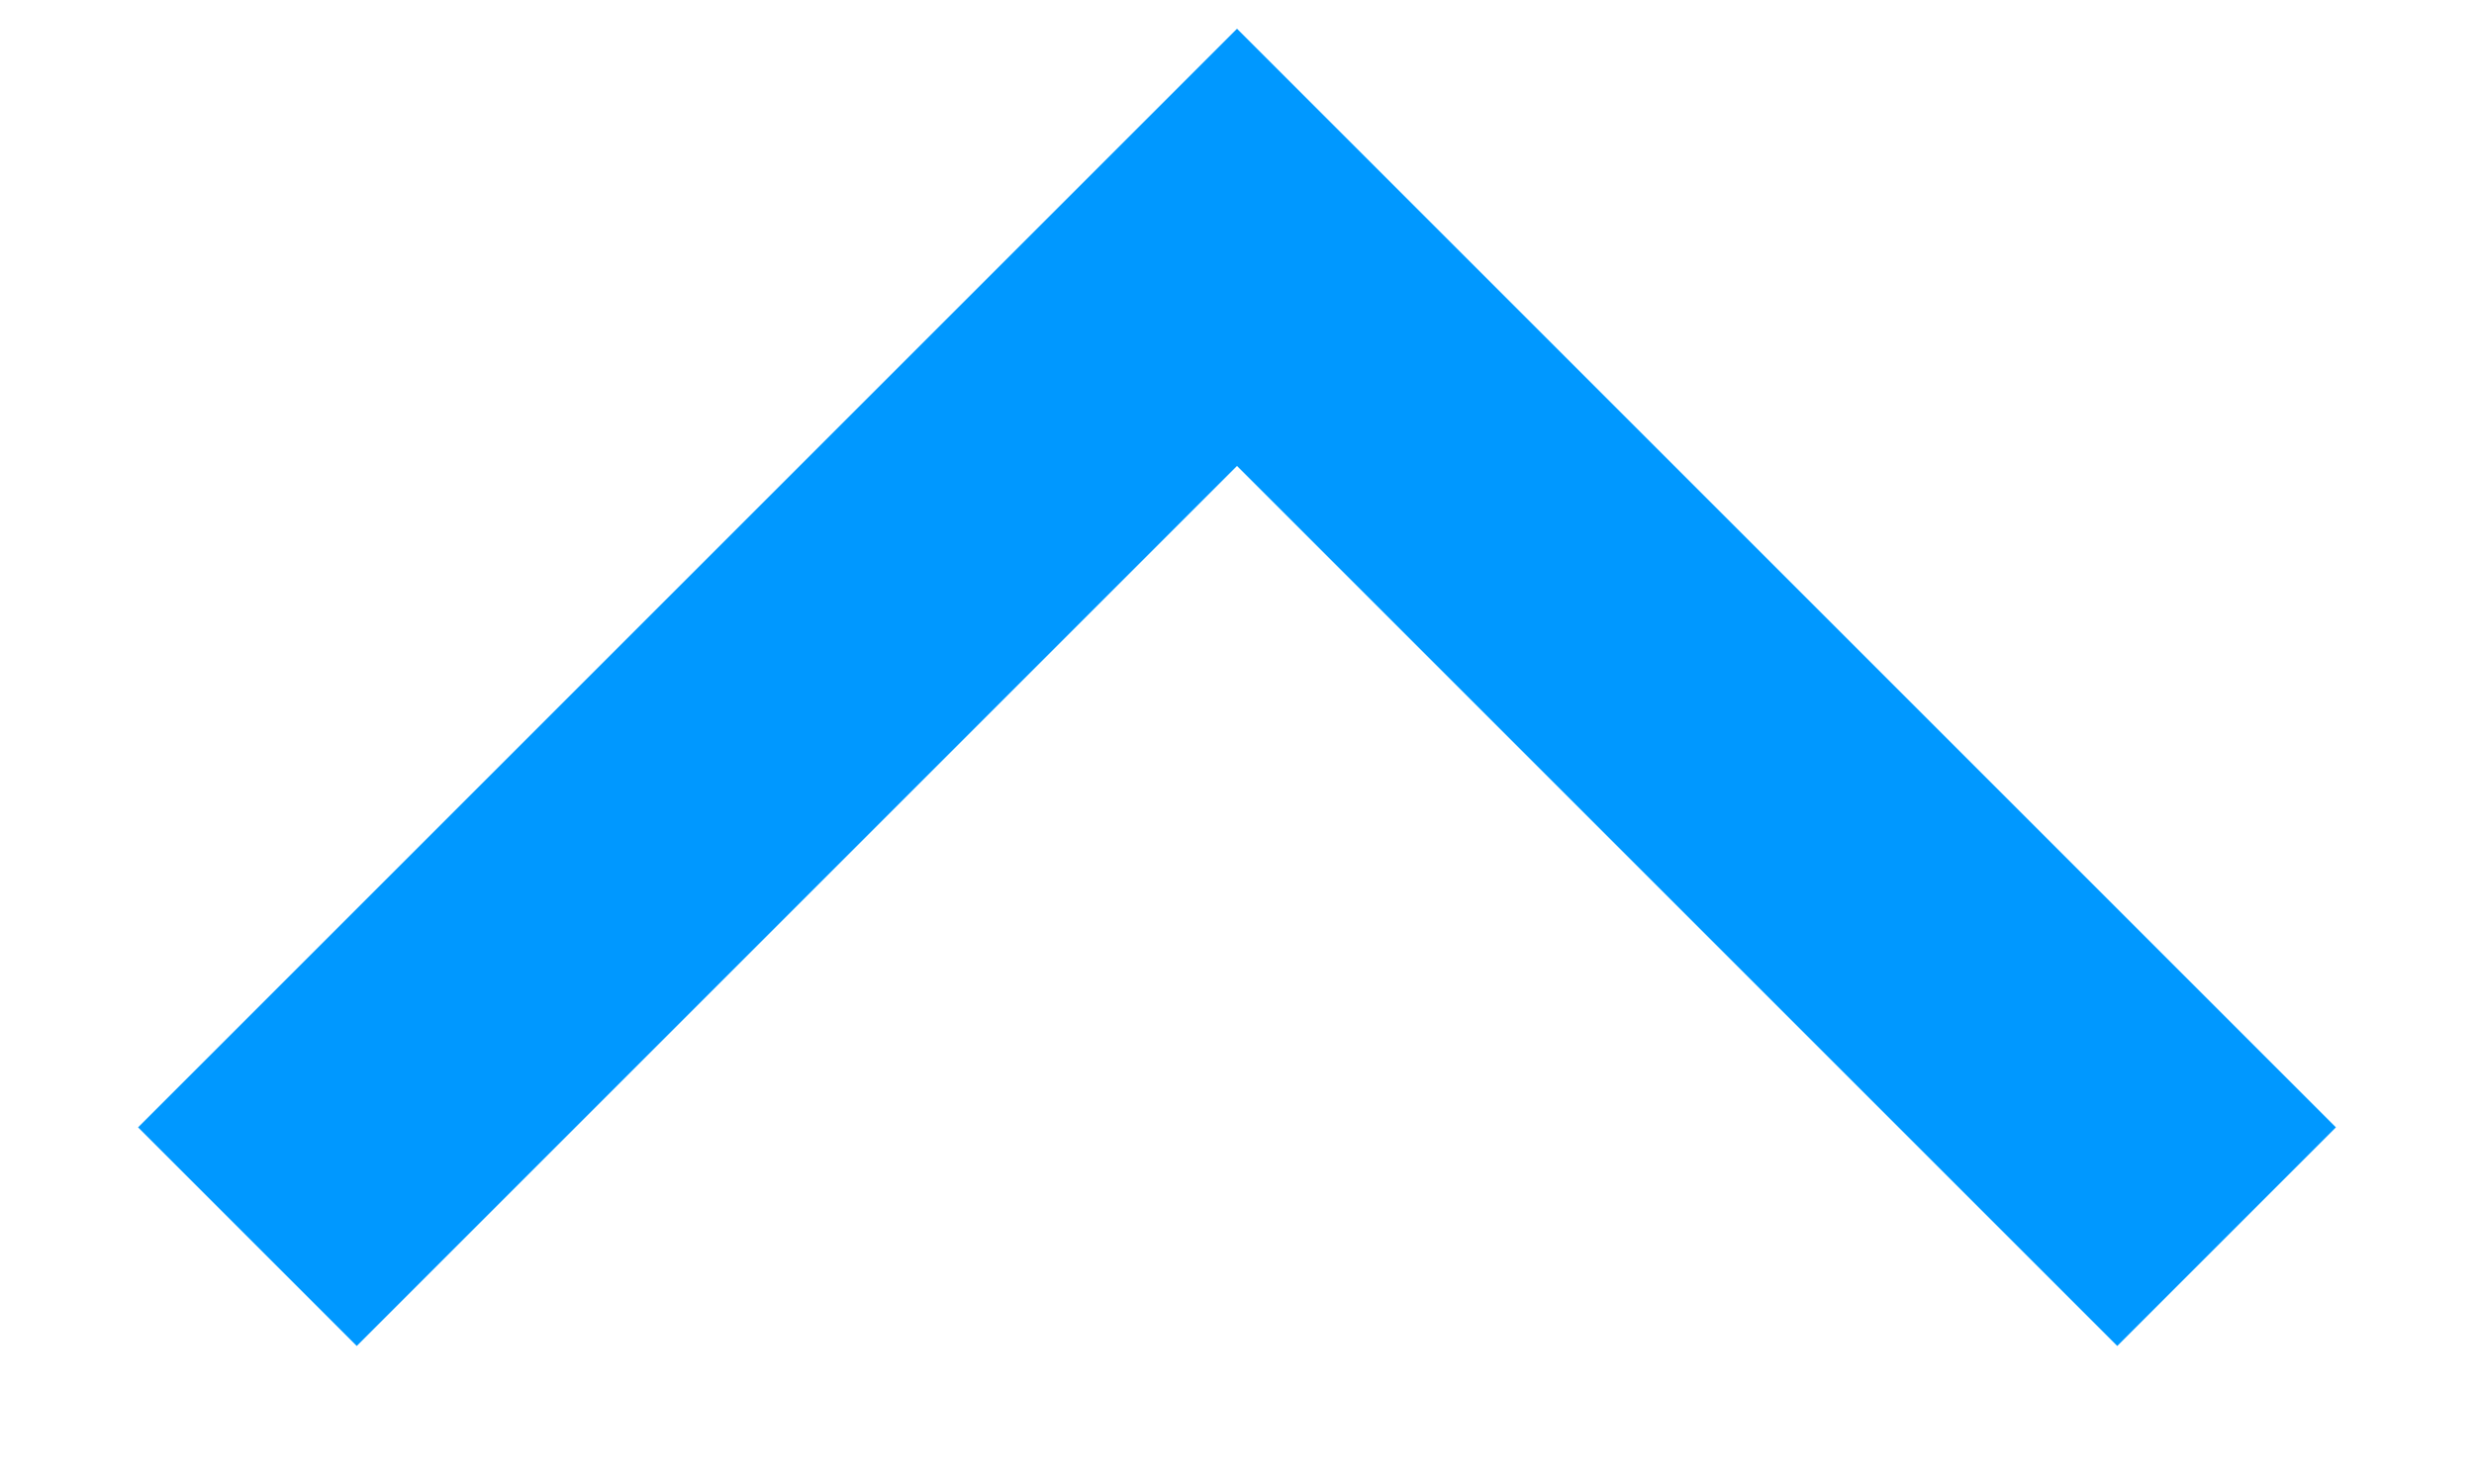
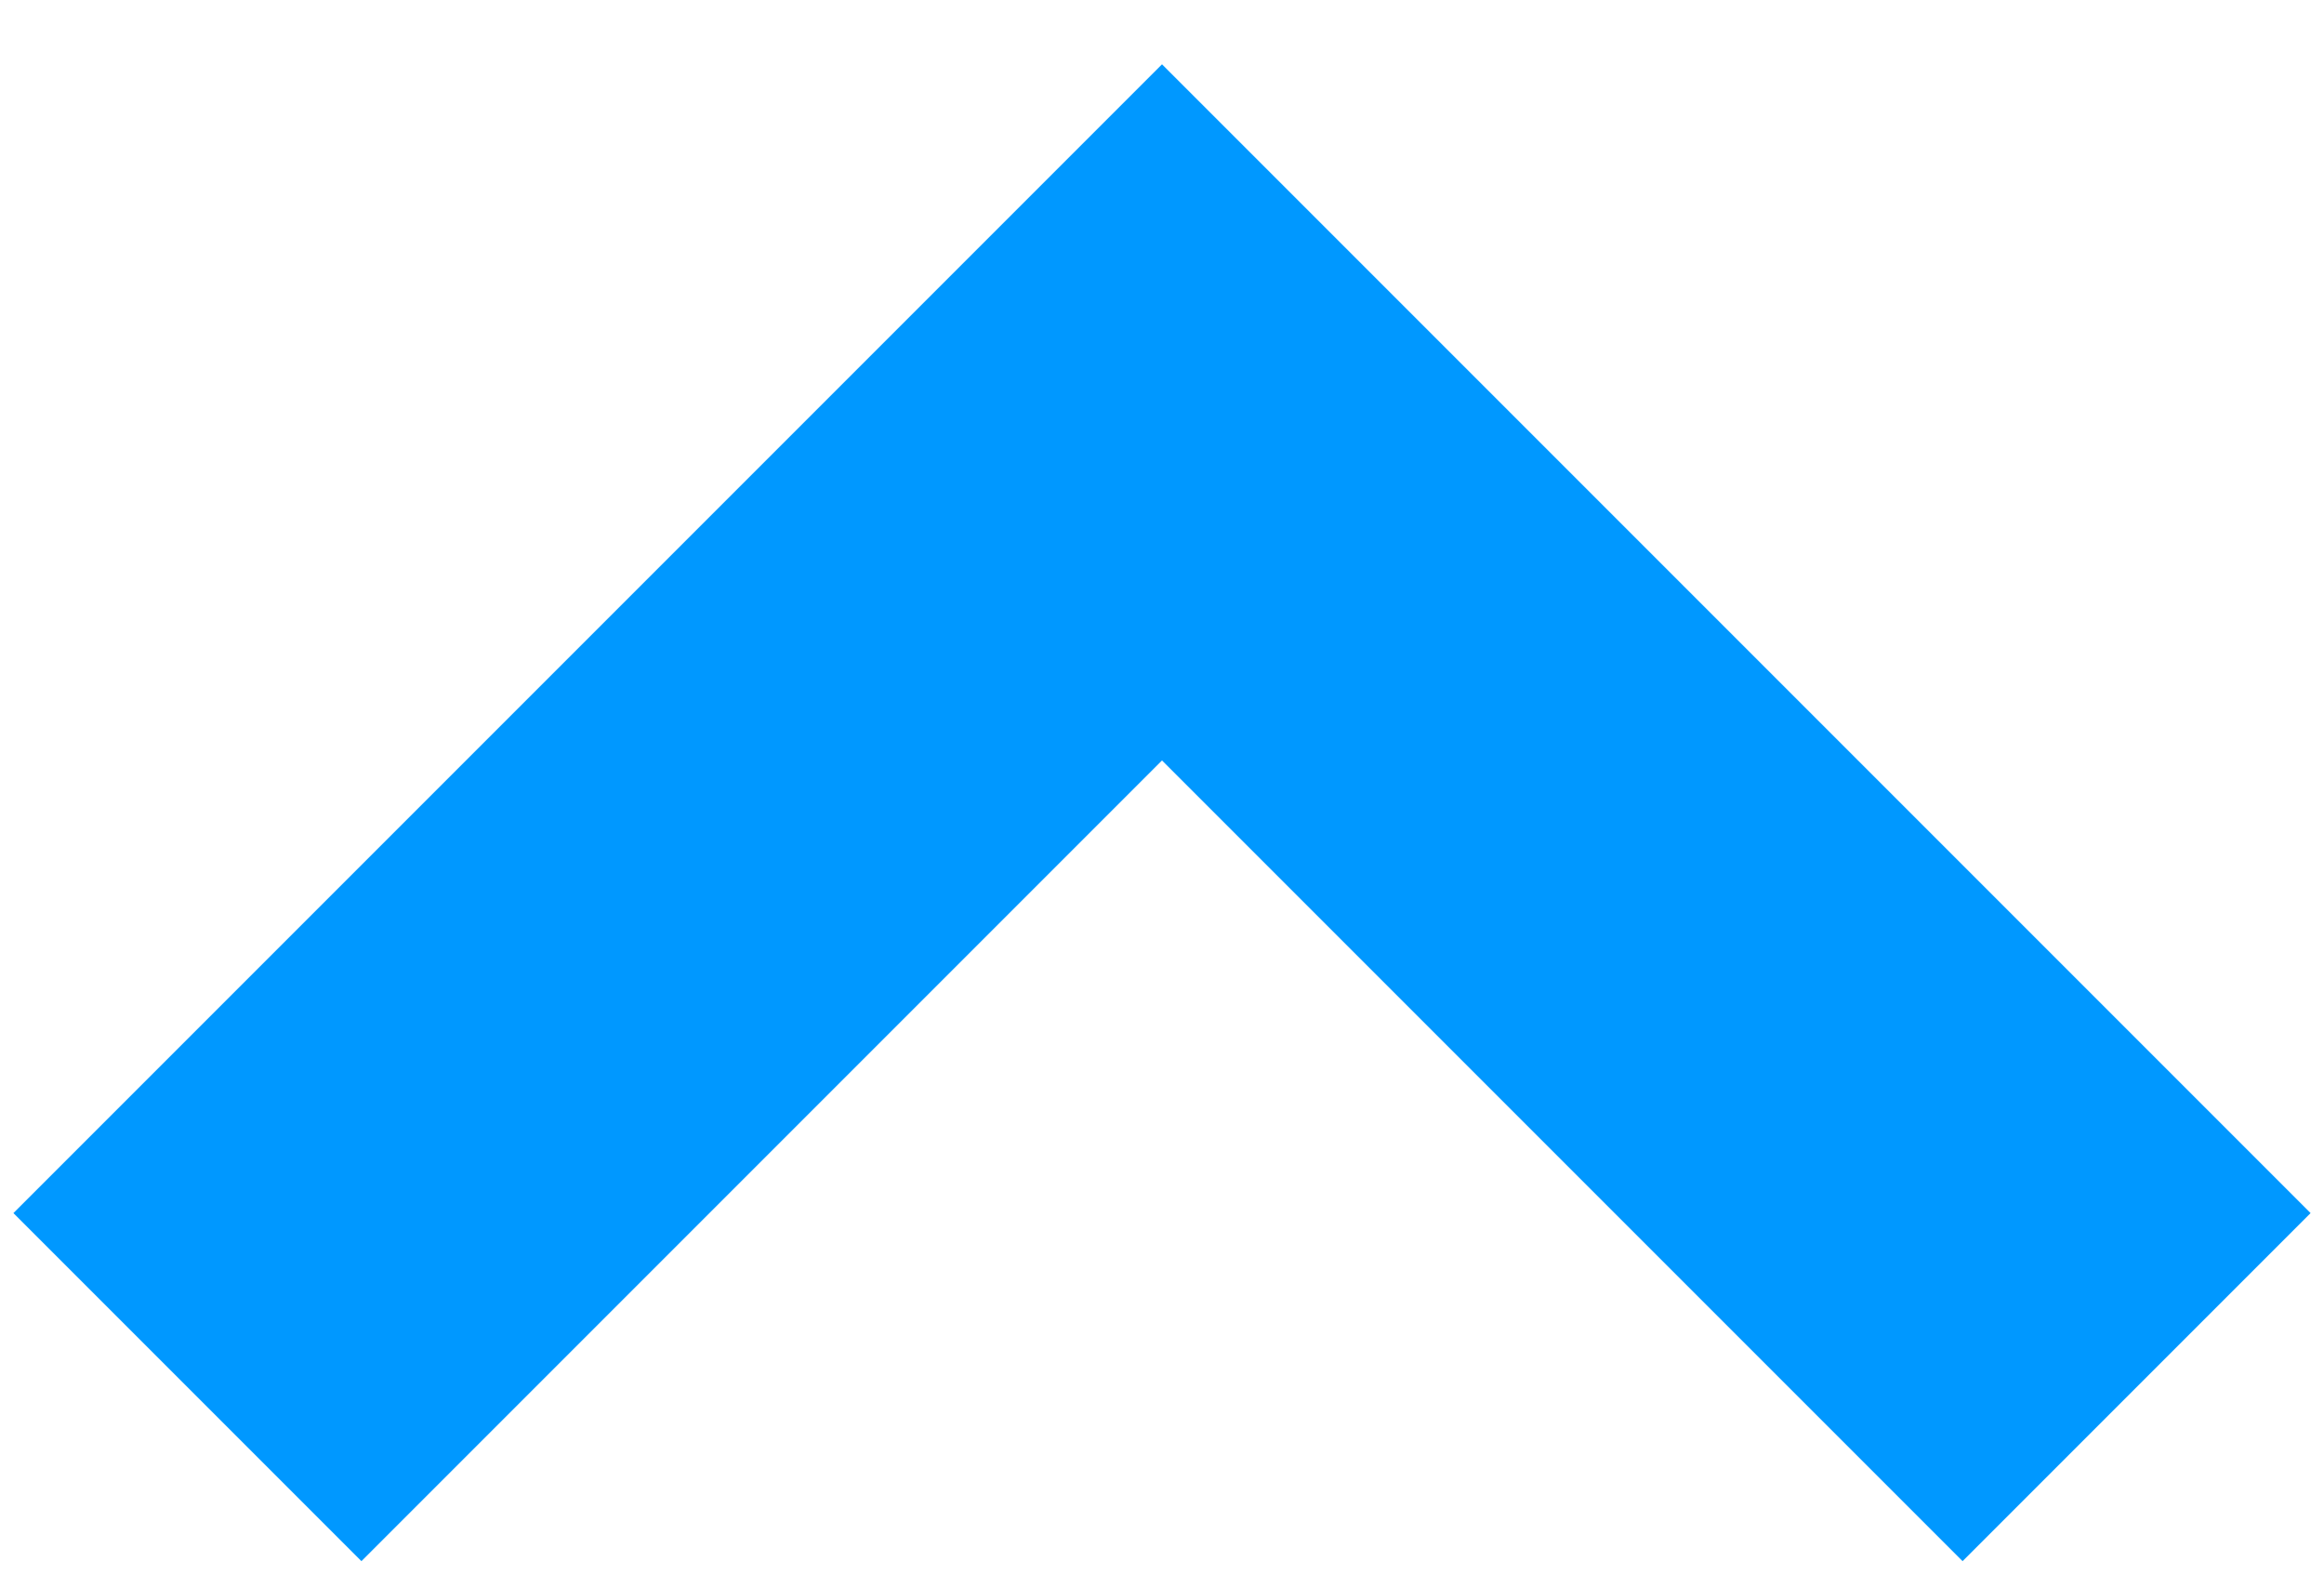
- <svg xmlns="http://www.w3.org/2000/svg" width="10px" height="6px" viewBox="0 0 10 6" version="1.1">
-   <g id="Justice-final" stroke="none" stroke-width="1" fill="none" fill-rule="evenodd">
-     <g id="-Previous-order-track" transform="translate(-297, -338)" stroke="#0098FF" stroke-width="1.25">
-       <g id="more-arrow-white-blue" transform="translate(302, 341) scale(1, -1) translate(-302, -341) translate(298, 339)">
-         <polyline id="More-arrow-Copy" transform="translate(4, 2) scale(-1, 1) rotate(-90) translate(-4, -2) " points="6 -2 2 2 6 6" />
+ <svg xmlns="http://www.w3.org/2000/svg" width="31px" height="21px" viewBox="0 0 31 21" version="1.1">
+   <g id="Final-Mothercare-mockups" stroke="none" stroke-width="1" fill="none" fill-rule="evenodd">
+     <g id="-Previous-order-track" transform="translate(-252, -326)" stroke="#0098FF" stroke-width="6.565">
+       <g id="downarrow-blue" transform="translate(267.5, 338) scale(1, -1) translate(-267.5, -338) translate(254, 331)">
+         <polyline id="Path-3-Copy-2" transform="translate(13.5, 7) rotate(-90) translate(-13.5, -7) " points="20 -6 7 7 20 20" />
      </g>
    </g>
  </g>
</svg>
